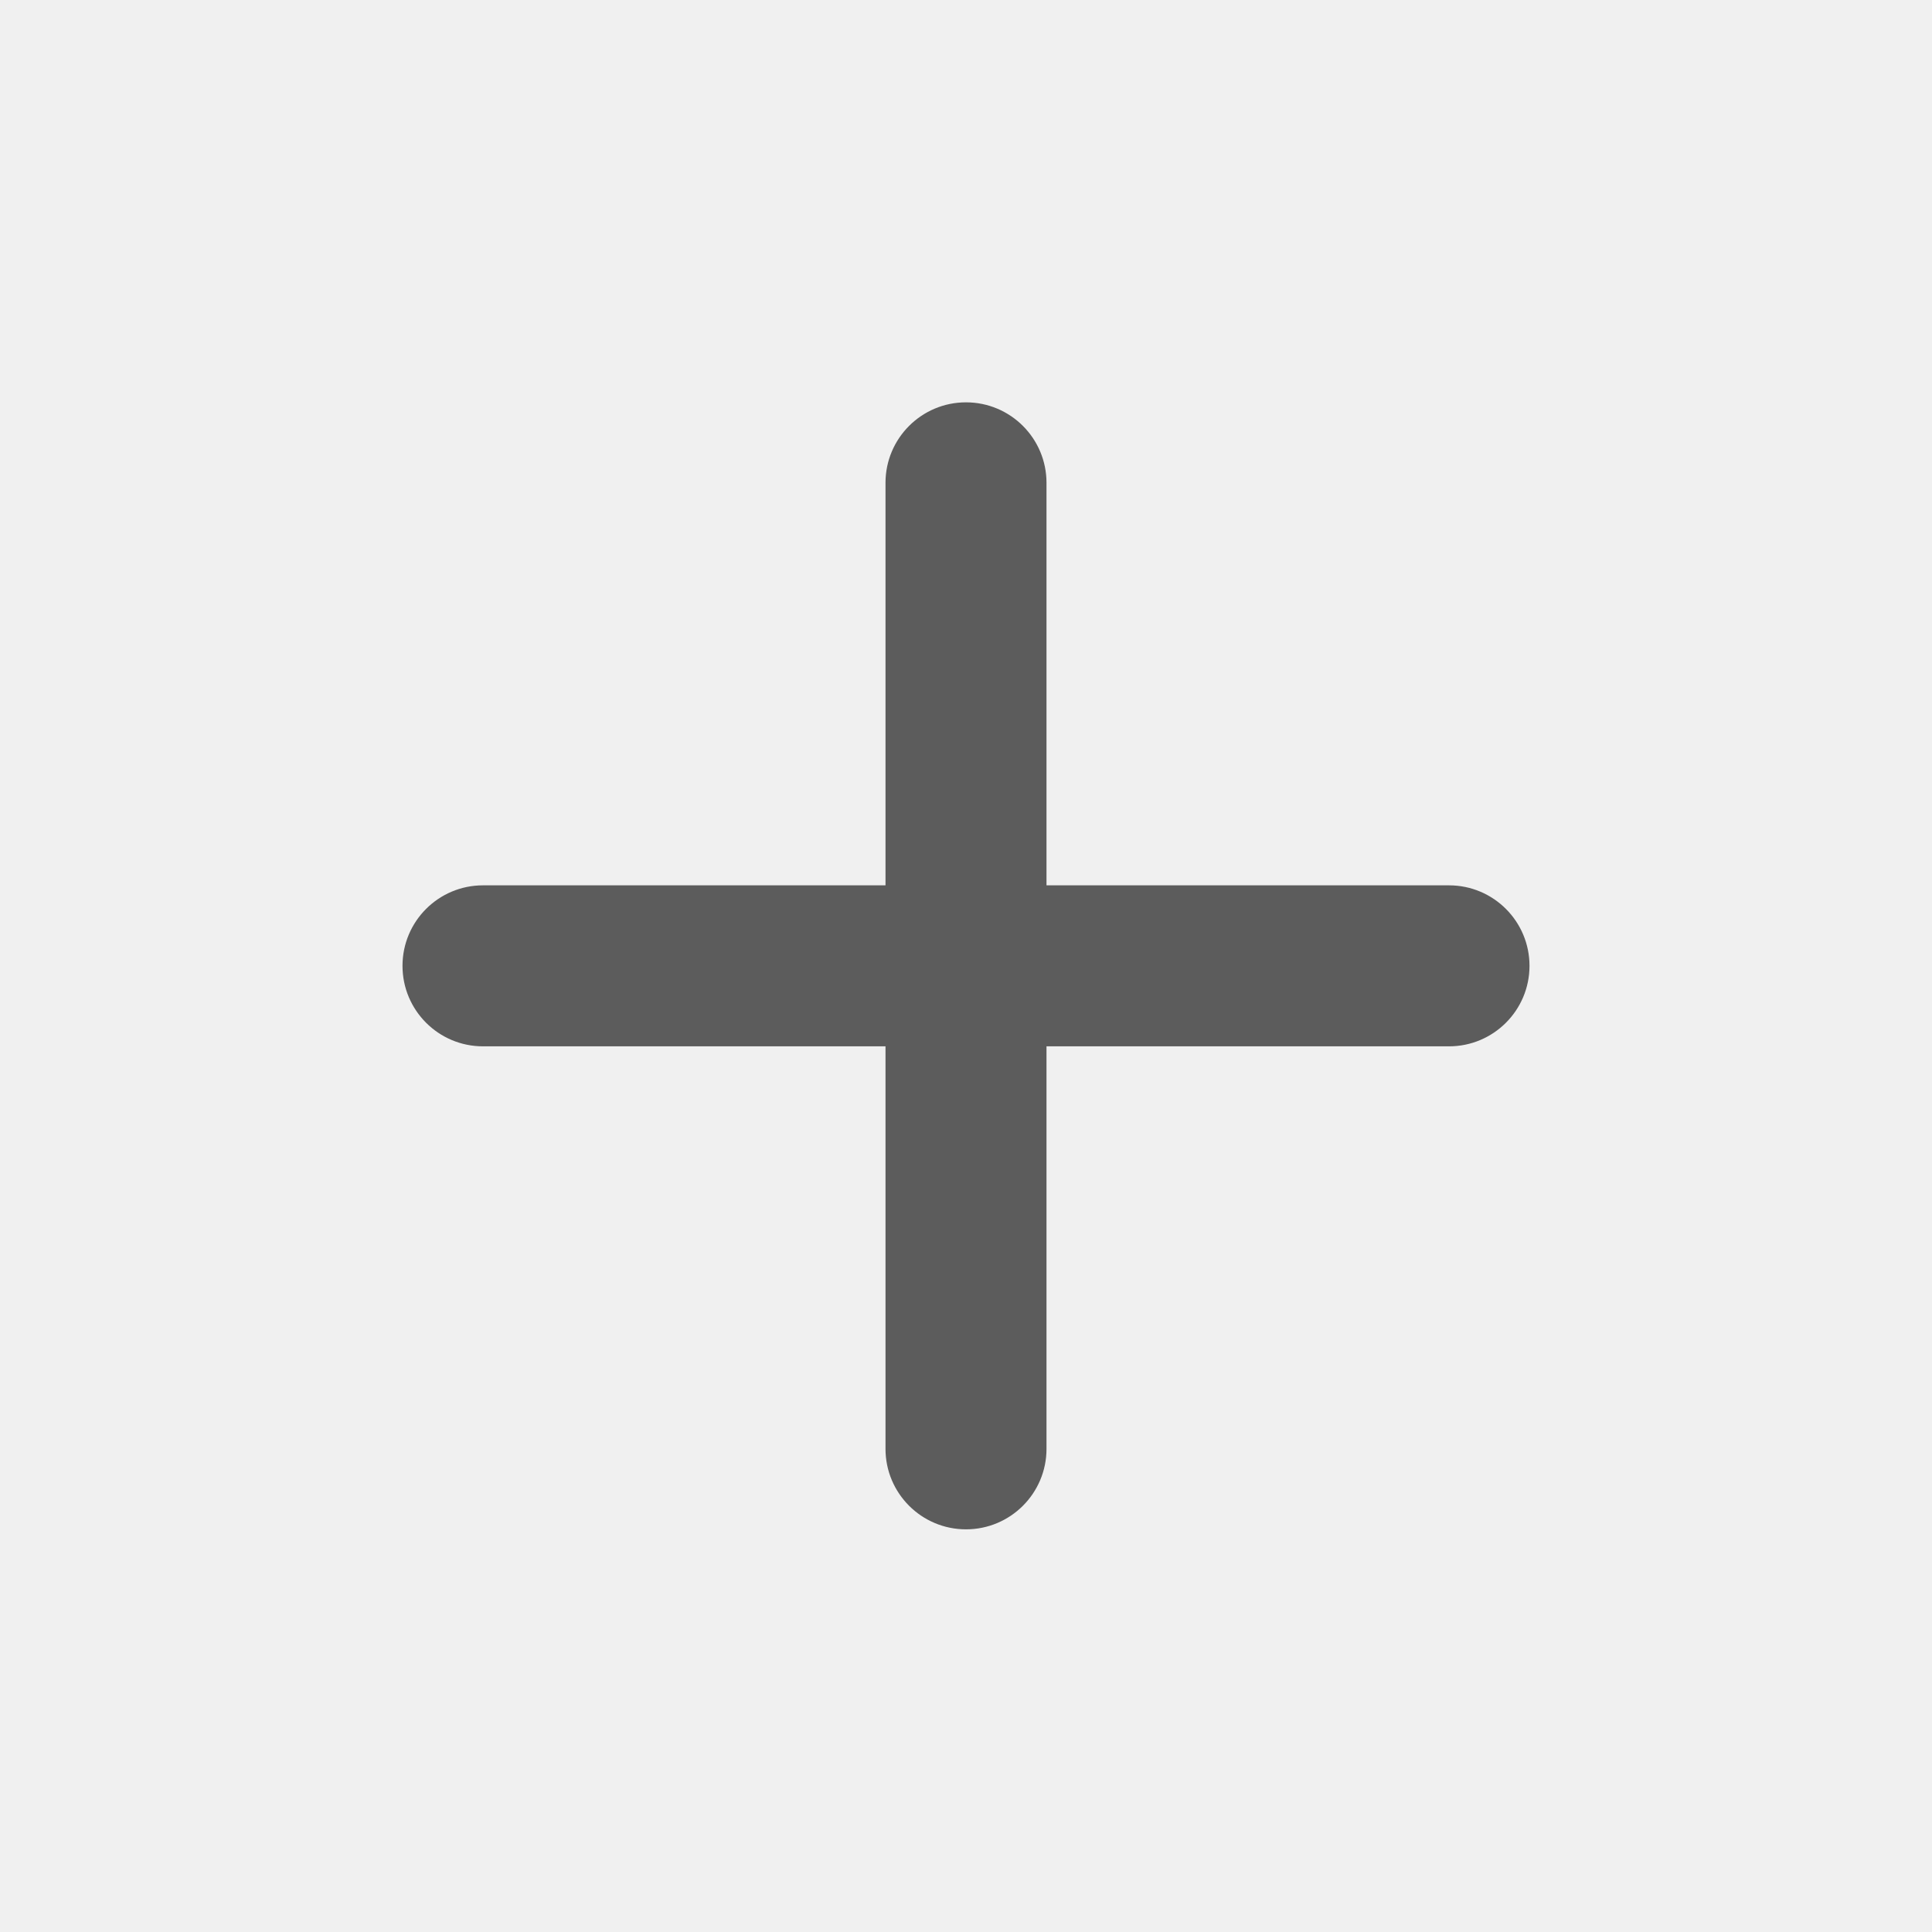
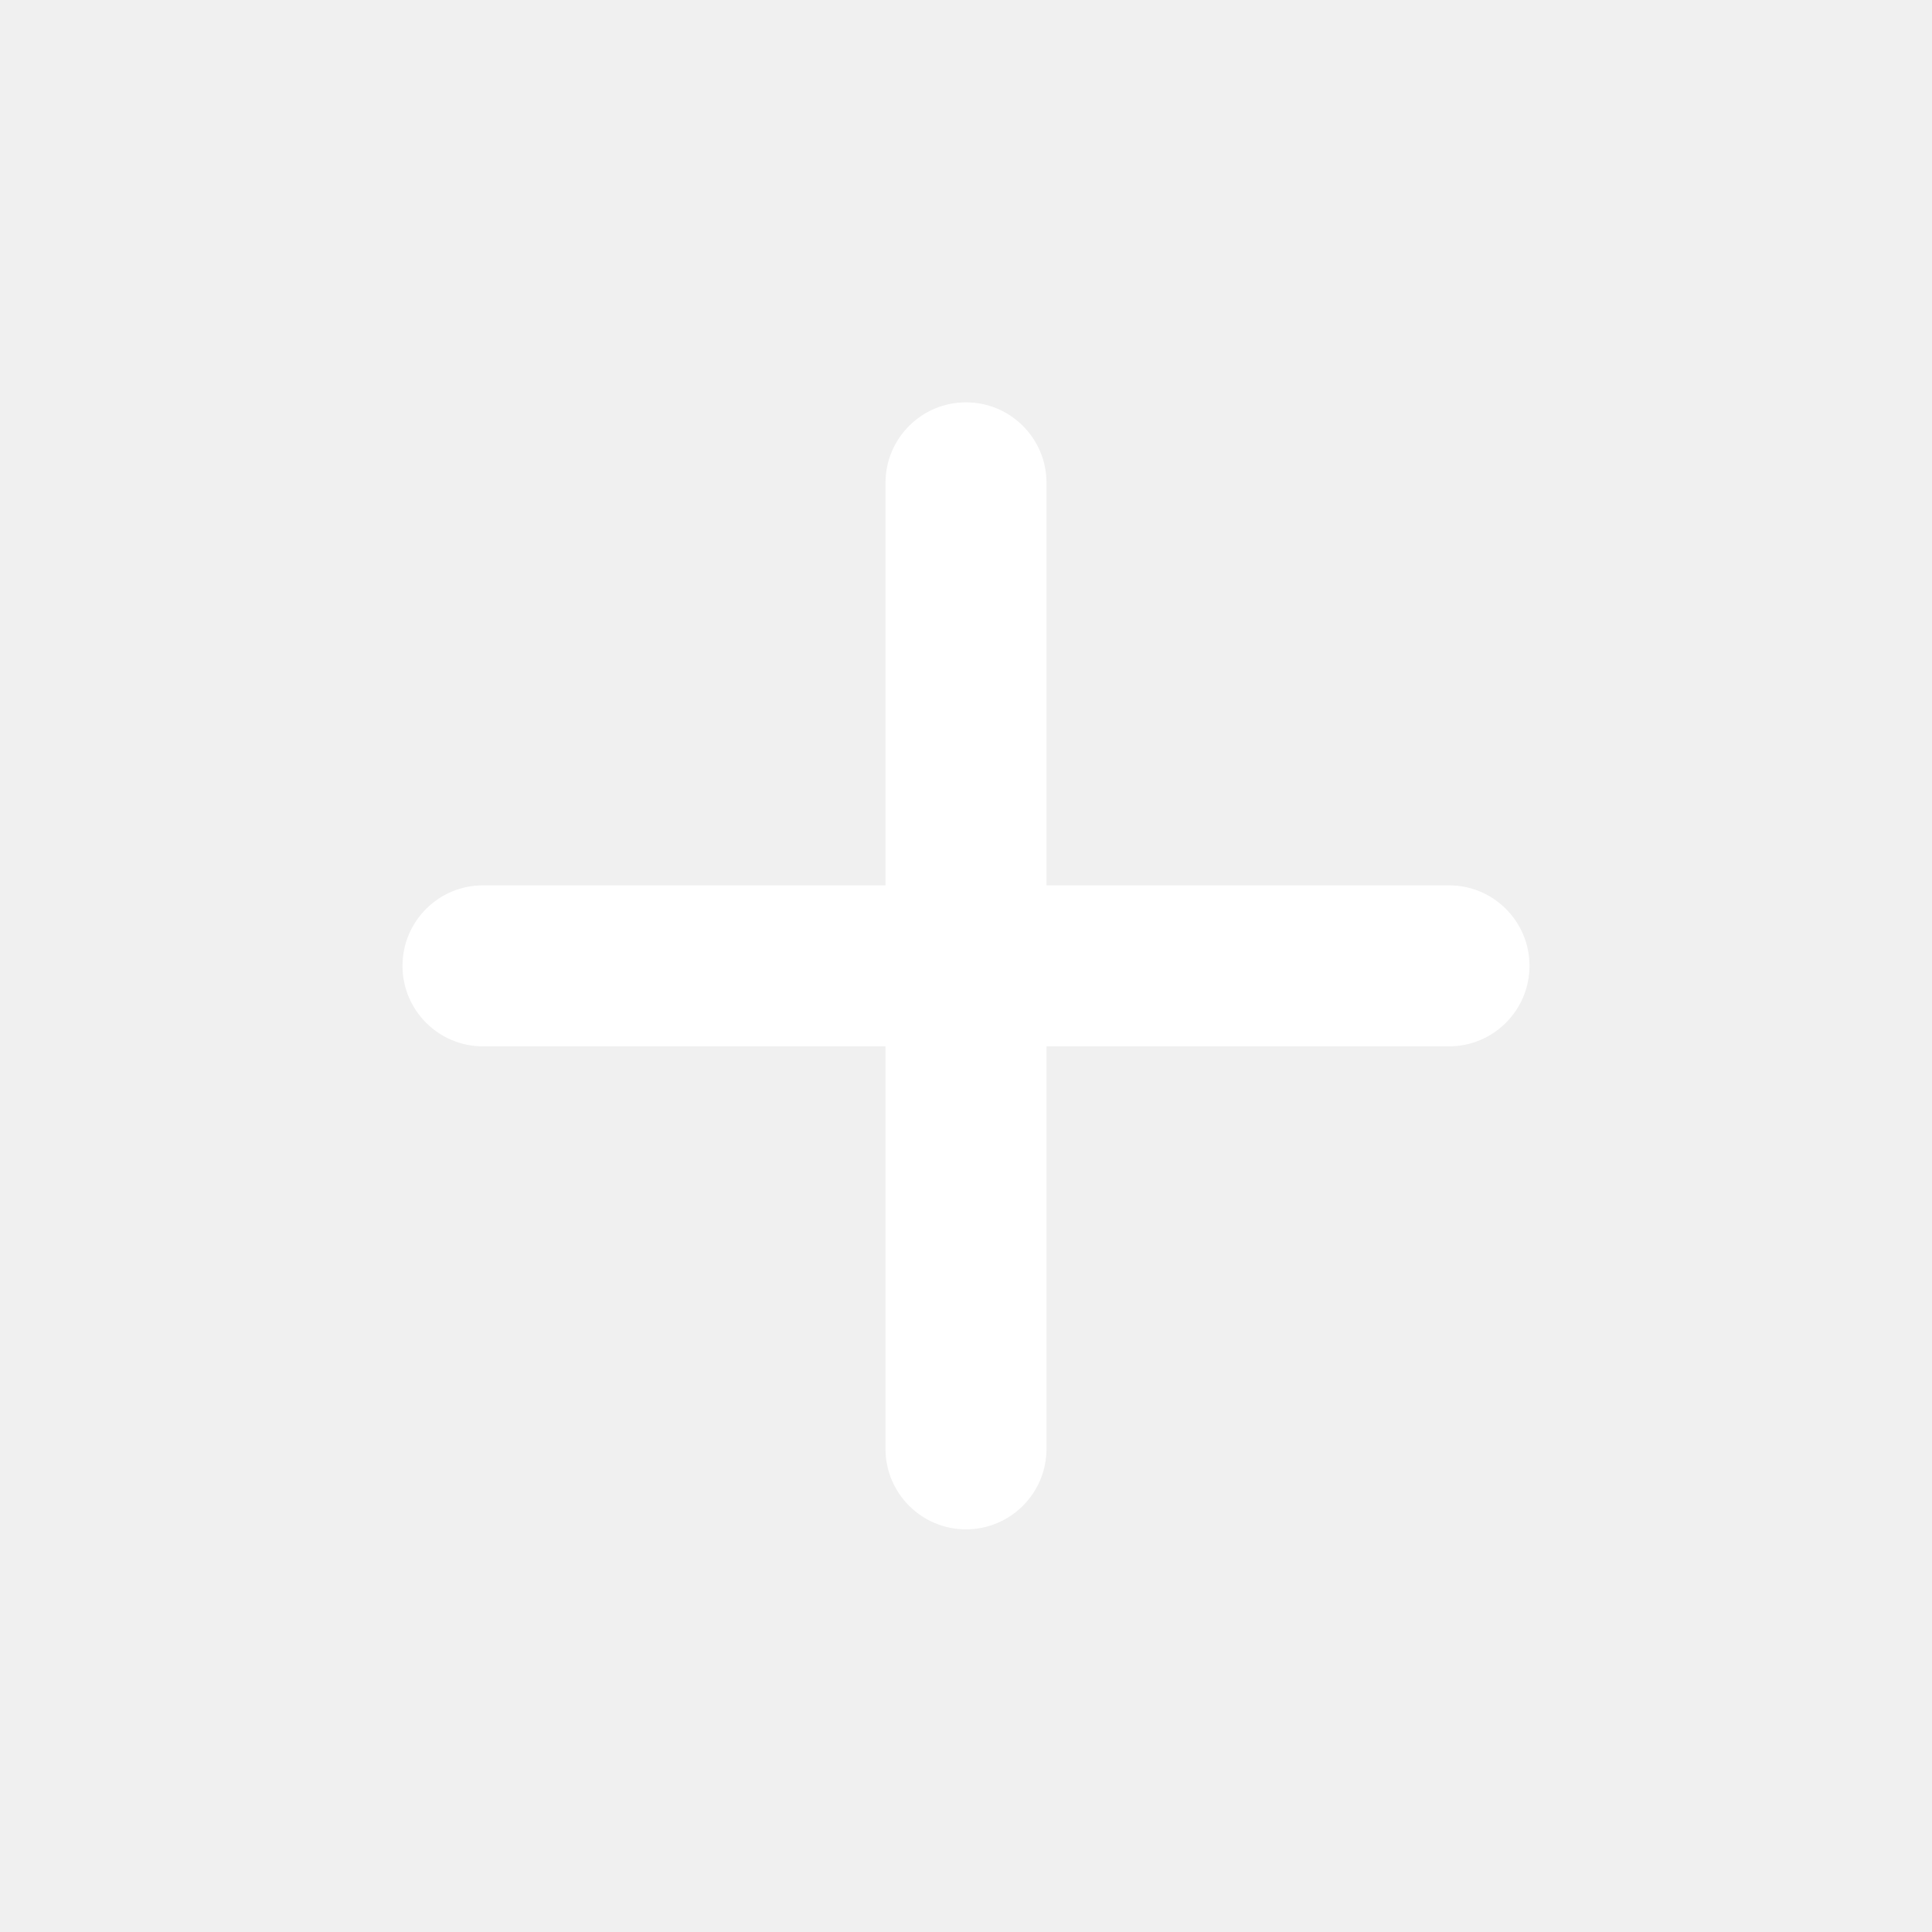
<svg xmlns="http://www.w3.org/2000/svg" width="1em" height="1em" viewBox="0 0 24 24">
-   <path fill="#5c5c5c" d="M18 12.998h-5v5a1 1 0 0 1-2 0v-5H6a1 1 0 0 1 0-2h5v-5a1 1 0 0 1 2 0v5h5a1 1 0 0 1 0 2" />
+   <path fill="#fff" d="M18 12.998h-5v5a1 1 0 0 1-2 0v-5H6a1 1 0 0 1 0-2h5v-5a1 1 0 0 1 2 0v5h5a1 1 0 0 1 0 2" />
</svg>
